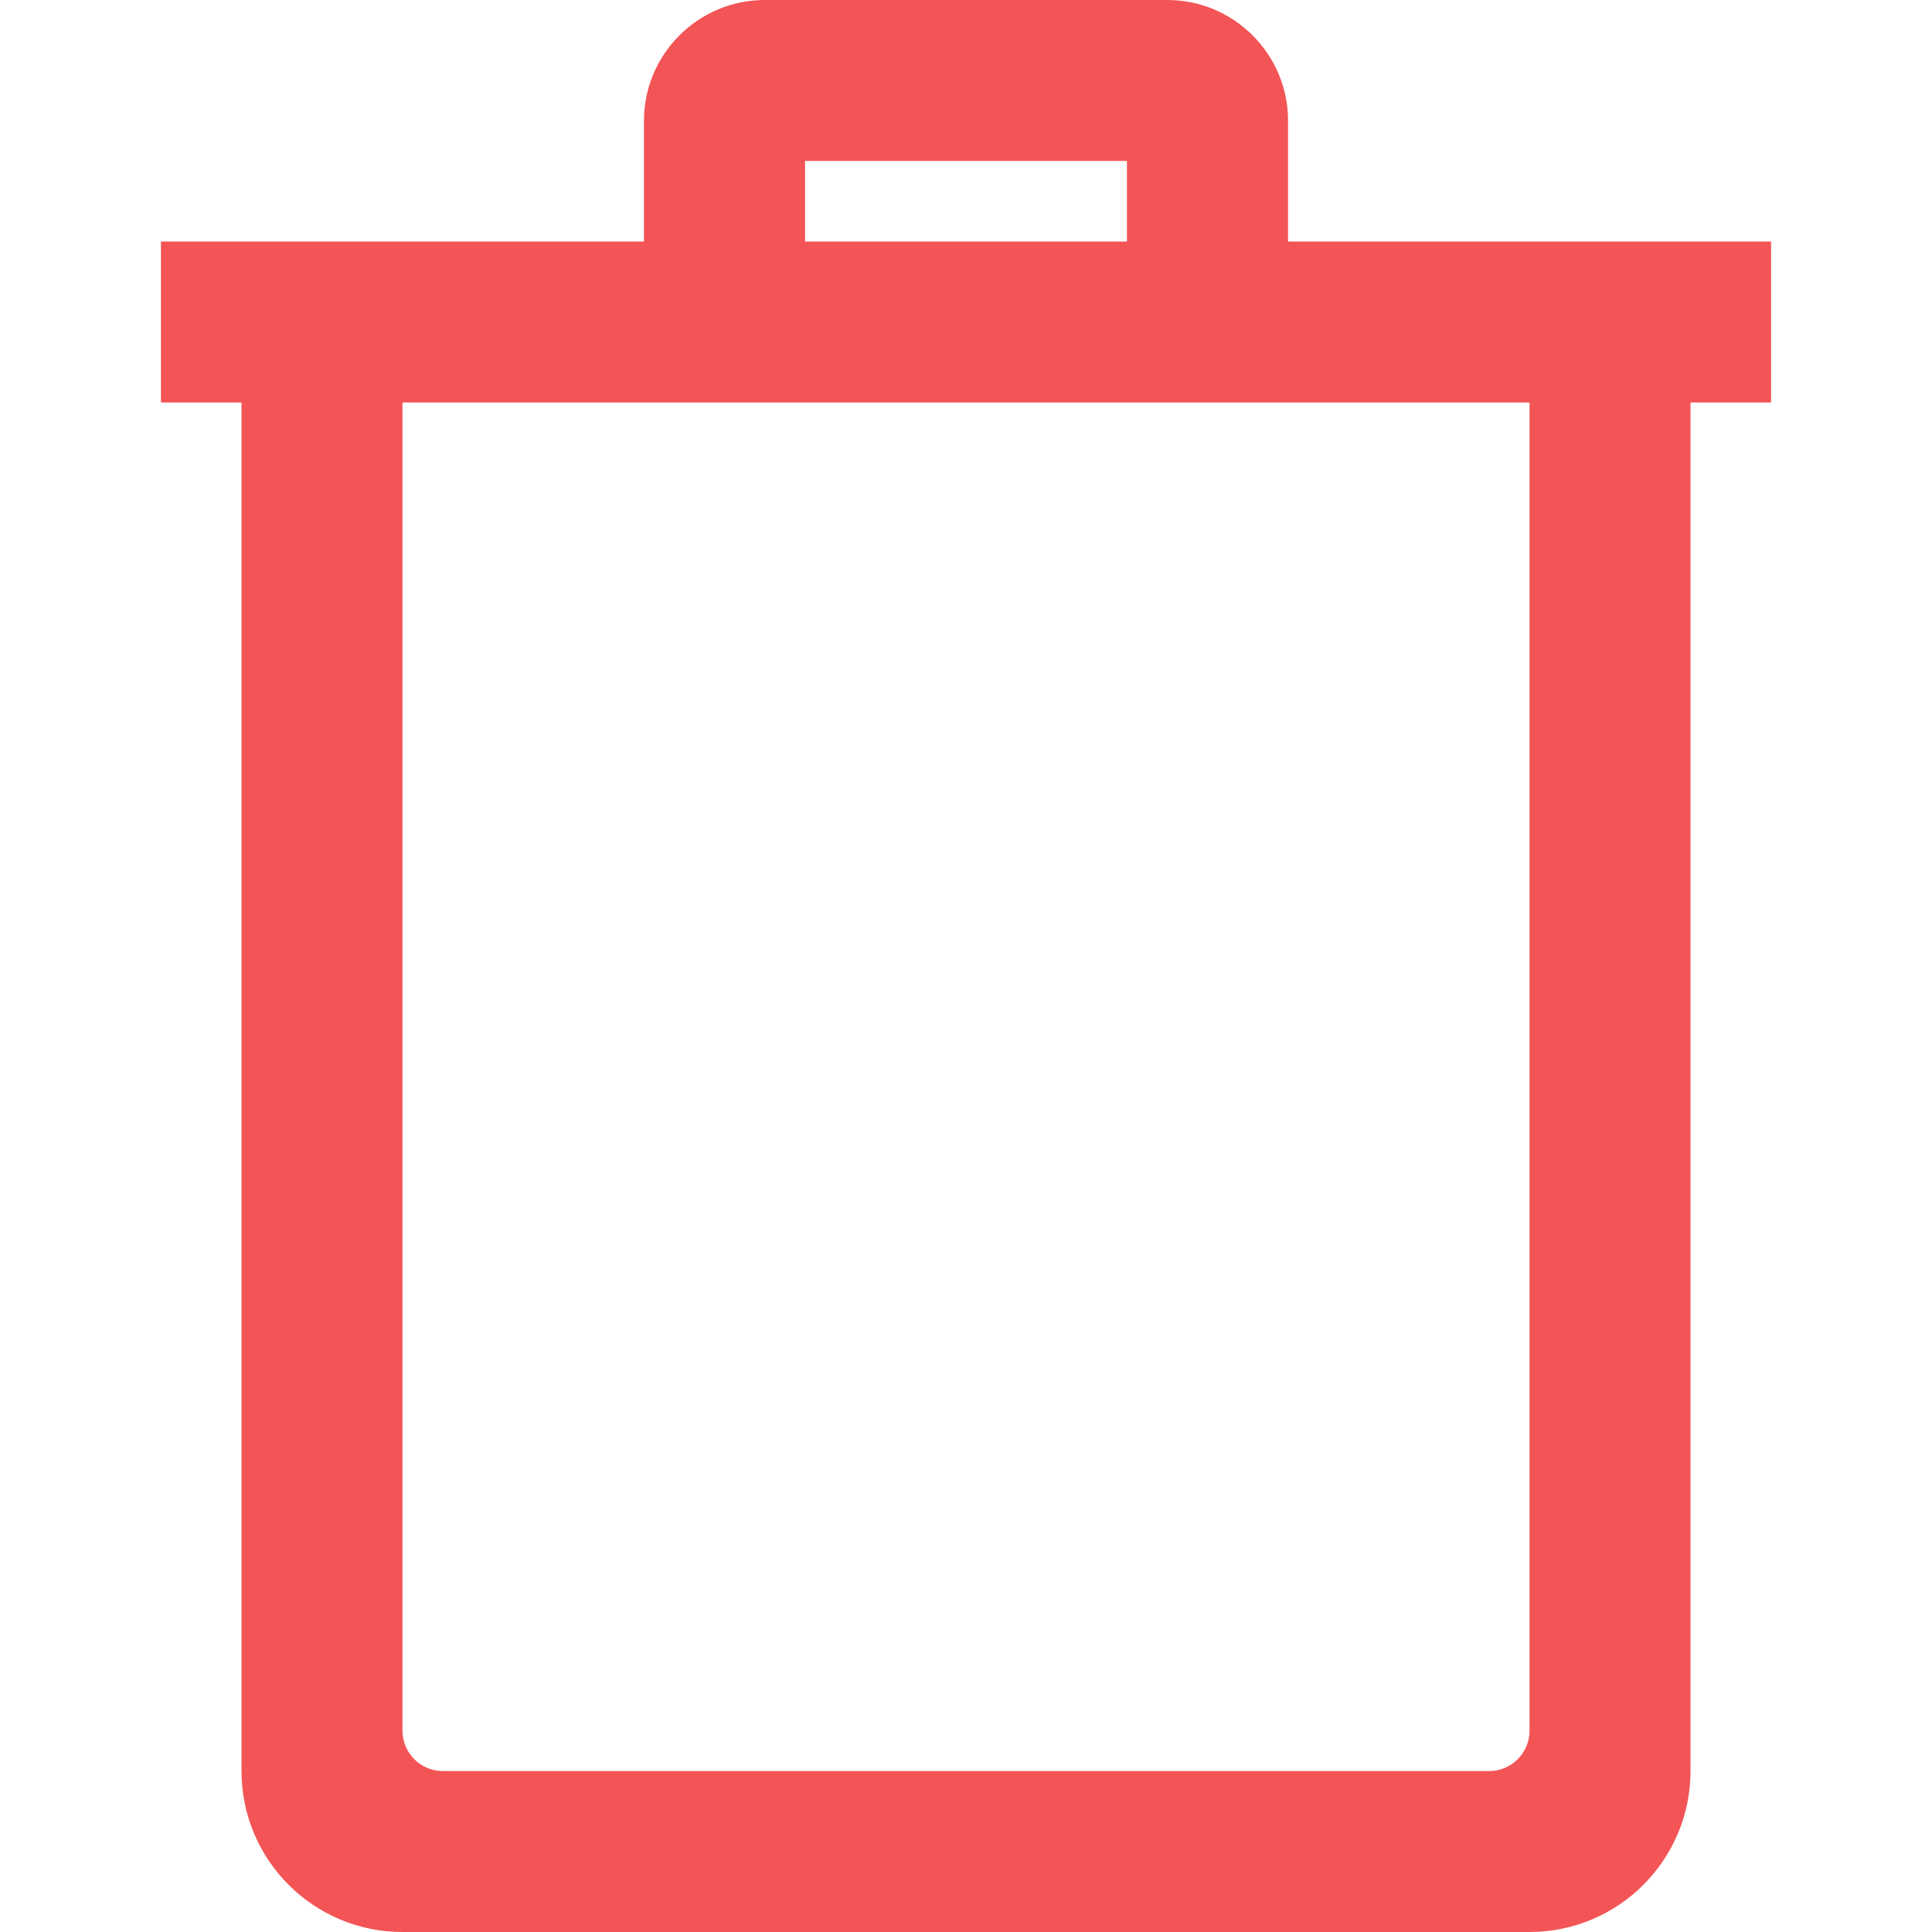
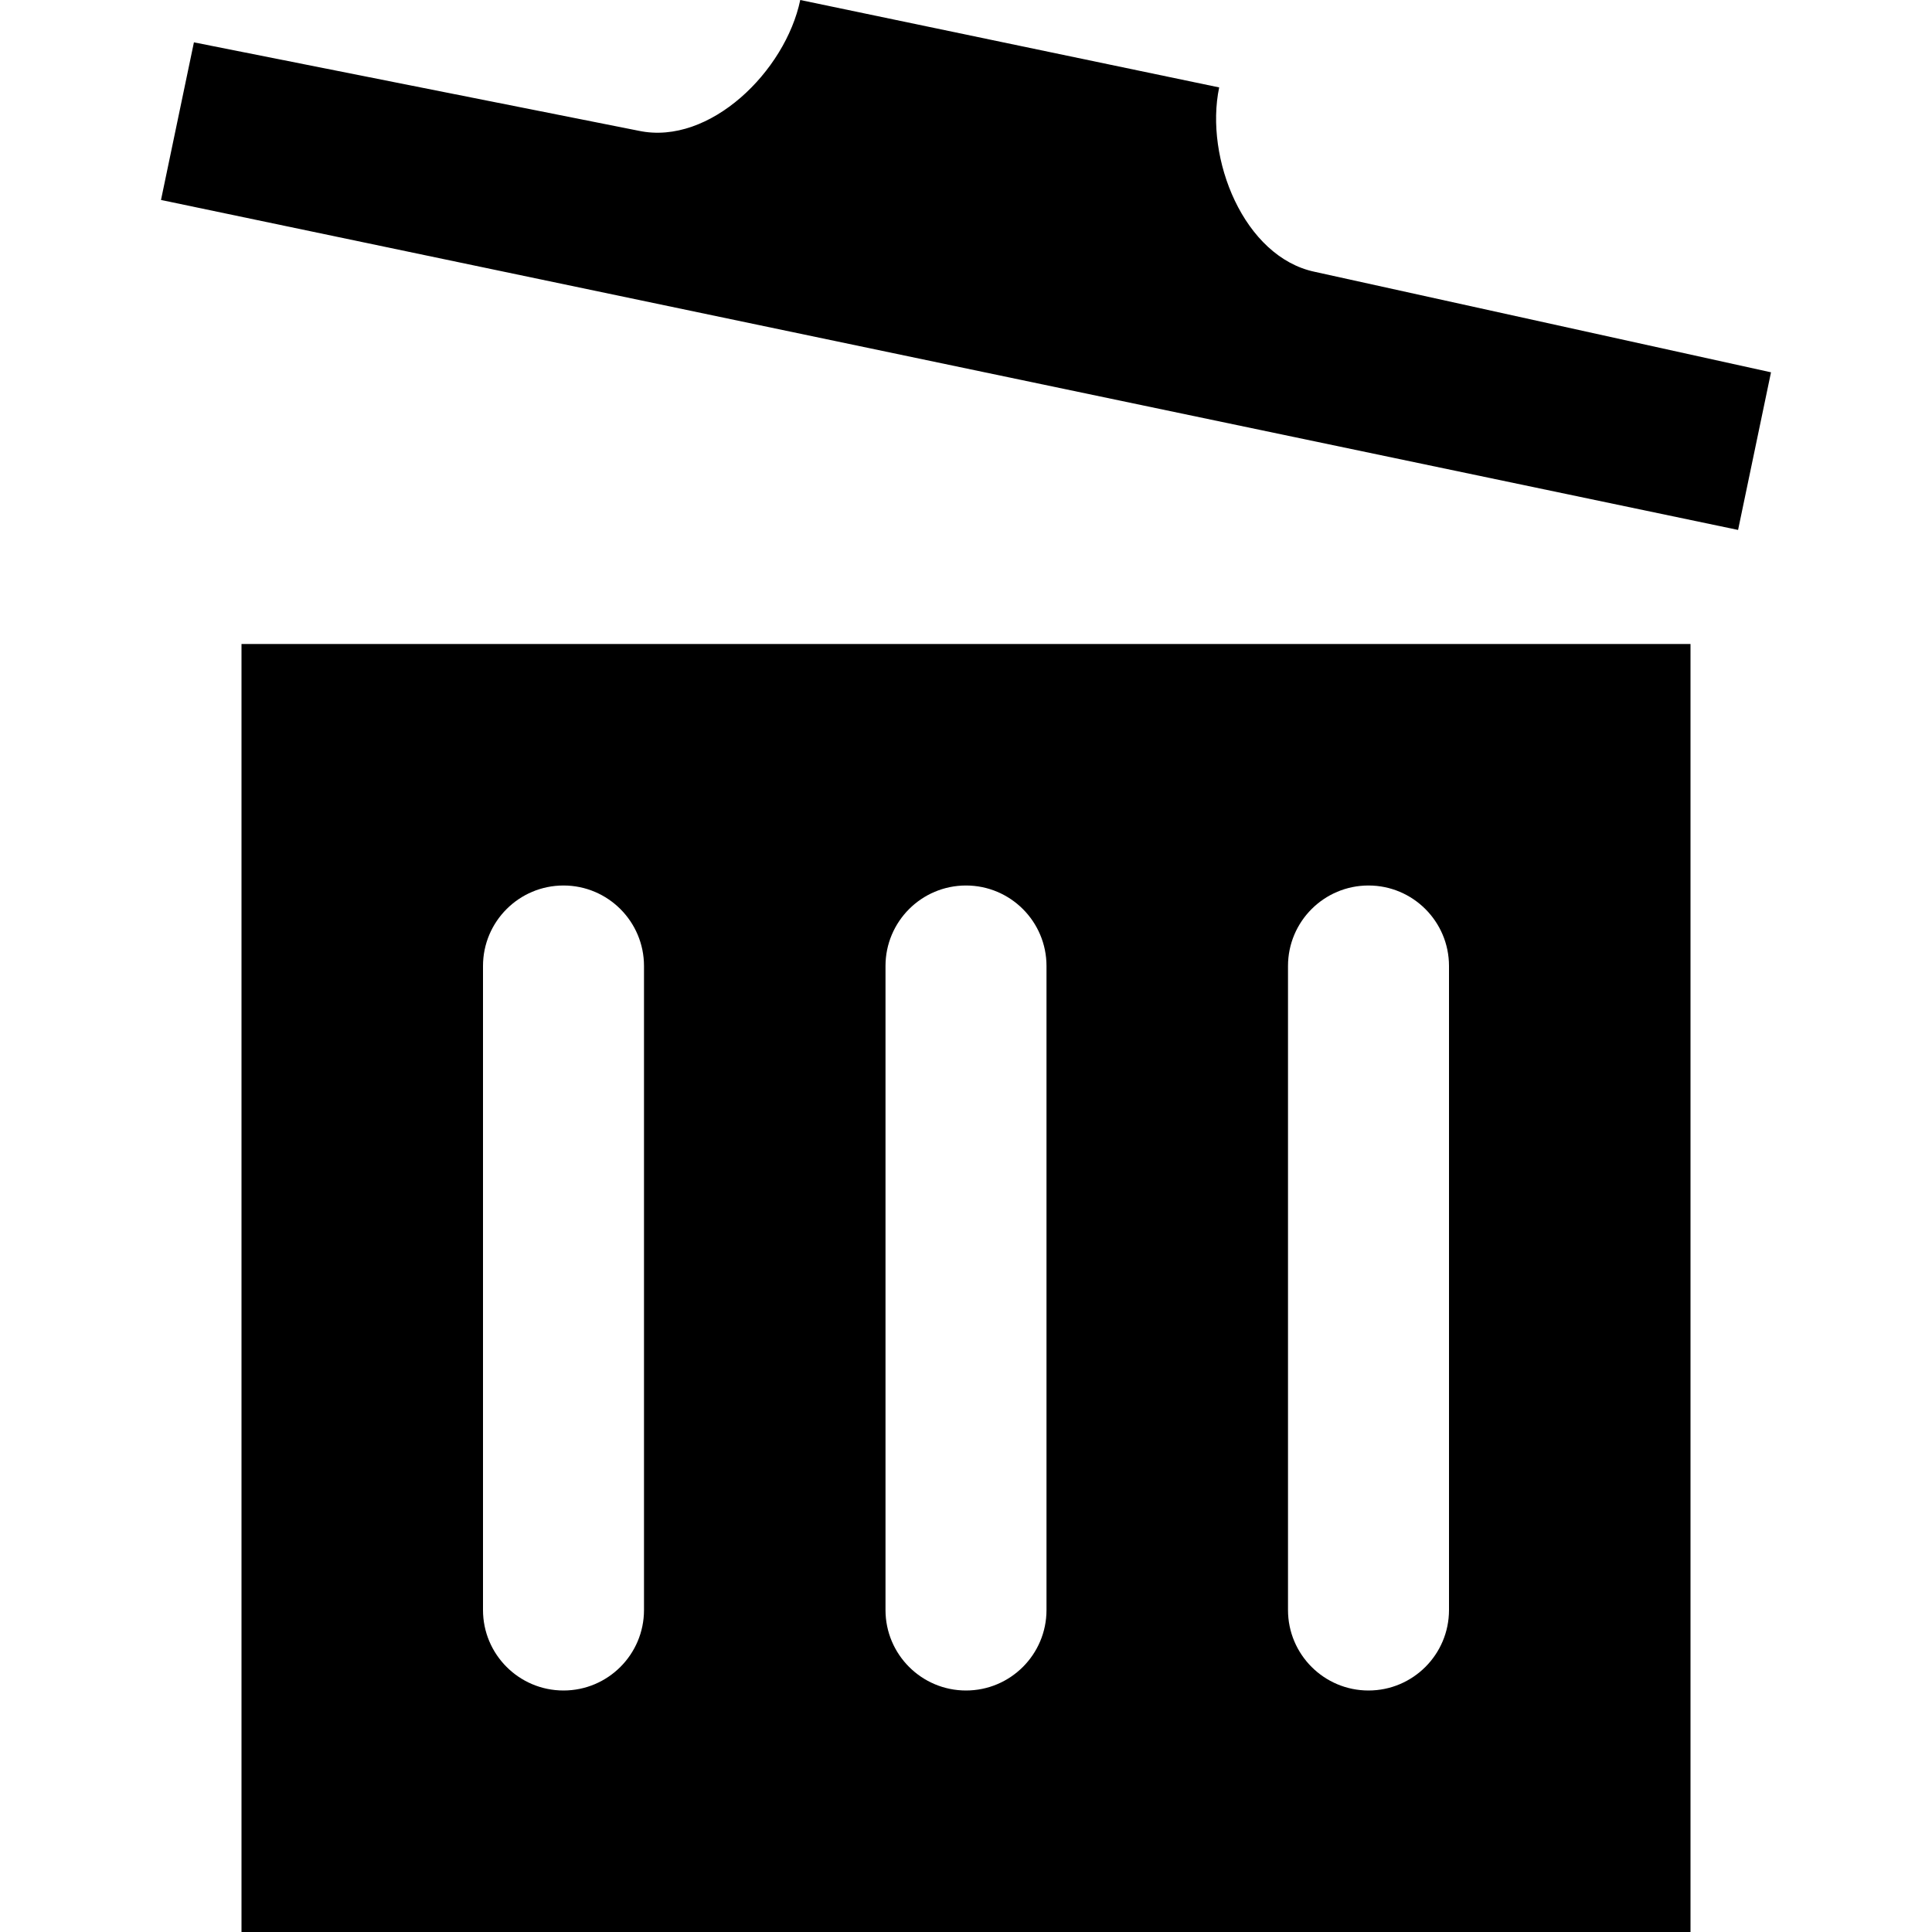
- <svg xmlns="http://www.w3.org/2000/svg" width="16" height="16" viewBox="0 0 16 16" fill="none">
-   <path fill-rule="evenodd" clip-rule="evenodd" d="M12.667 16H3.333C2.597 16 2 15.403 2 14.667V3.333H1.333V2H5.333V1C5.333 0.449 5.782 0 6.333 0H9.667C10.217 0 10.667 0.447 10.667 1V2H14.667V3.333H14V14.667C14 15.403 13.403 16 12.667 16ZM3.333 14.333C3.333 14.517 3.483 14.667 3.667 14.667H12.333C12.517 14.667 12.667 14.517 12.667 14.333V3.333H3.333V14.333ZM6.667 2H9.333V1.333H6.667V2Z" fill="#F35456" />
+ <svg xmlns="http://www.w3.org/2000/svg" width="24" height="24" viewBox="0 0 24 24">
+   <path d="M3 8v16h18v-16h-18zm5 12c0 .552-.448 1-1 1s-1-.448-1-1v-8c0-.552.448-1 1-1s1 .448 1 1v8zm5 0c0 .552-.448 1-1 1s-1-.448-1-1v-8c0-.552.448-1 1-1s1 .448 1 1v8zm5 0c0 .552-.448 1-1 1s-1-.448-1-1v-8c0-.552.448-1 1-1s1 .448 1 1v8zm4-15.375l-.409 1.958-19.591-4.099.409-1.958 5.528 1.099c.881.185 1.82-.742 2.004-1.625l5.204 1.086c-.184.882.307 2.107 1.189 2.291l5.666 1.248z" />
</svg>
